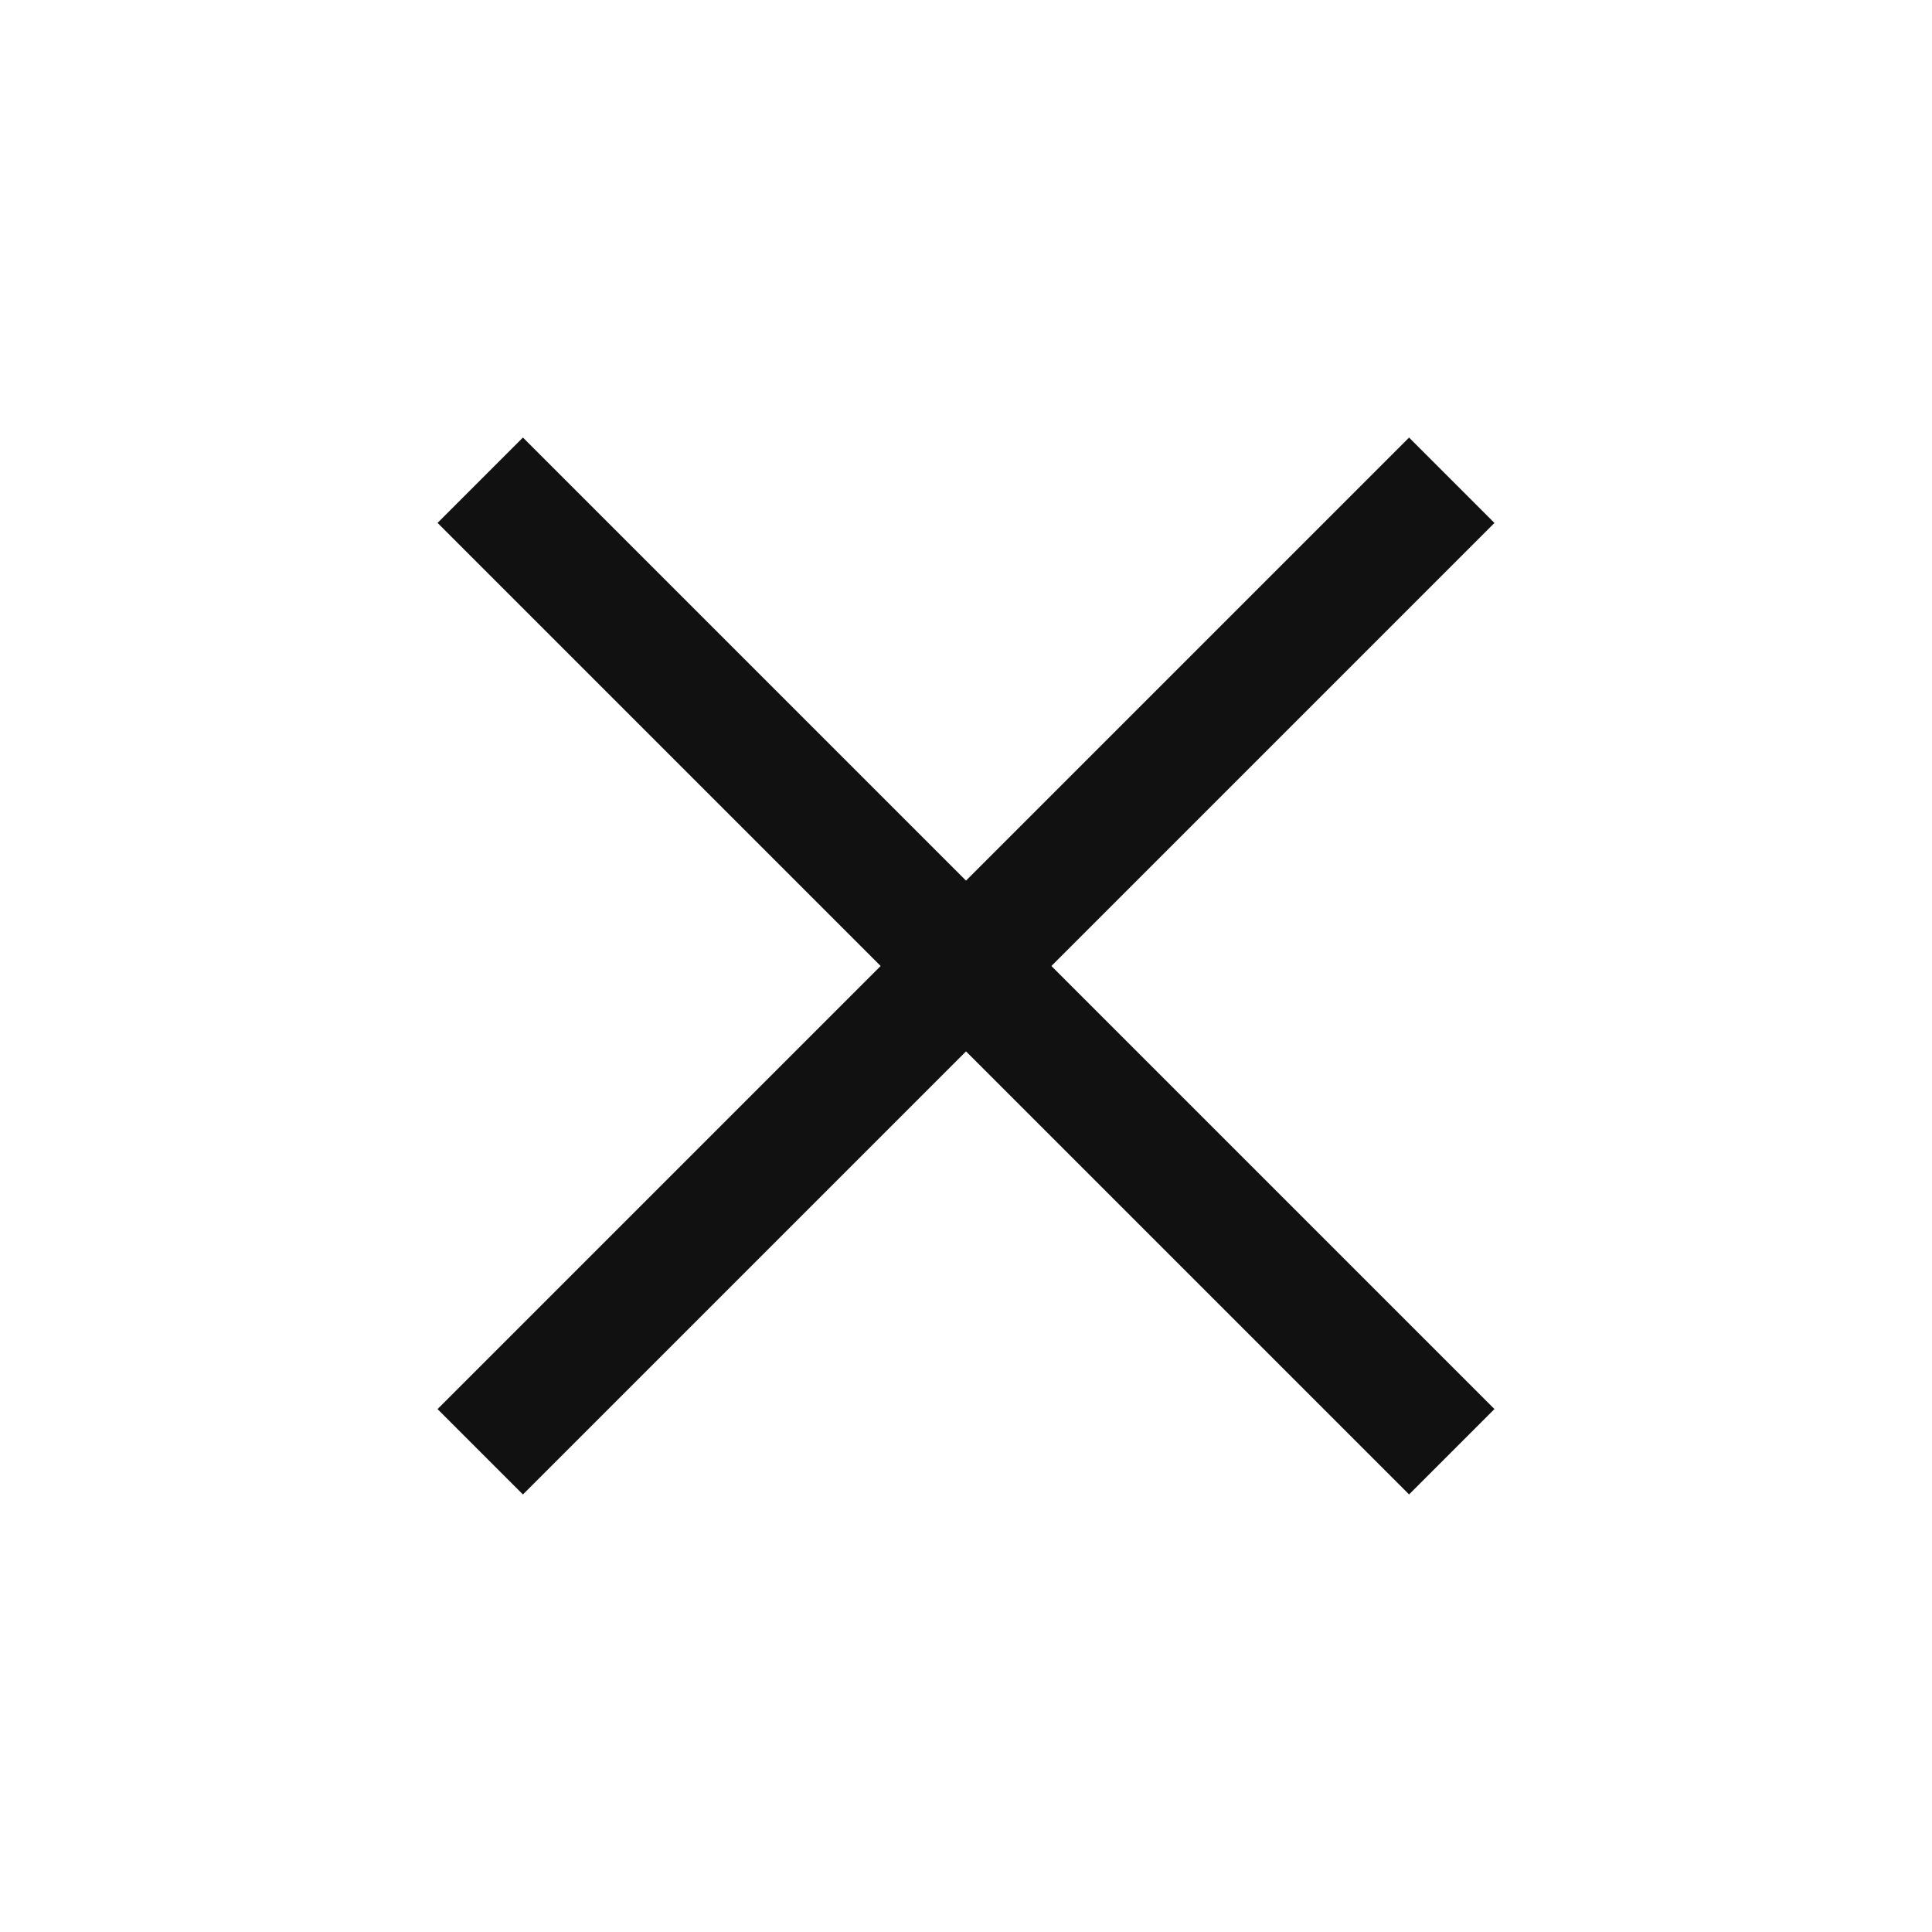
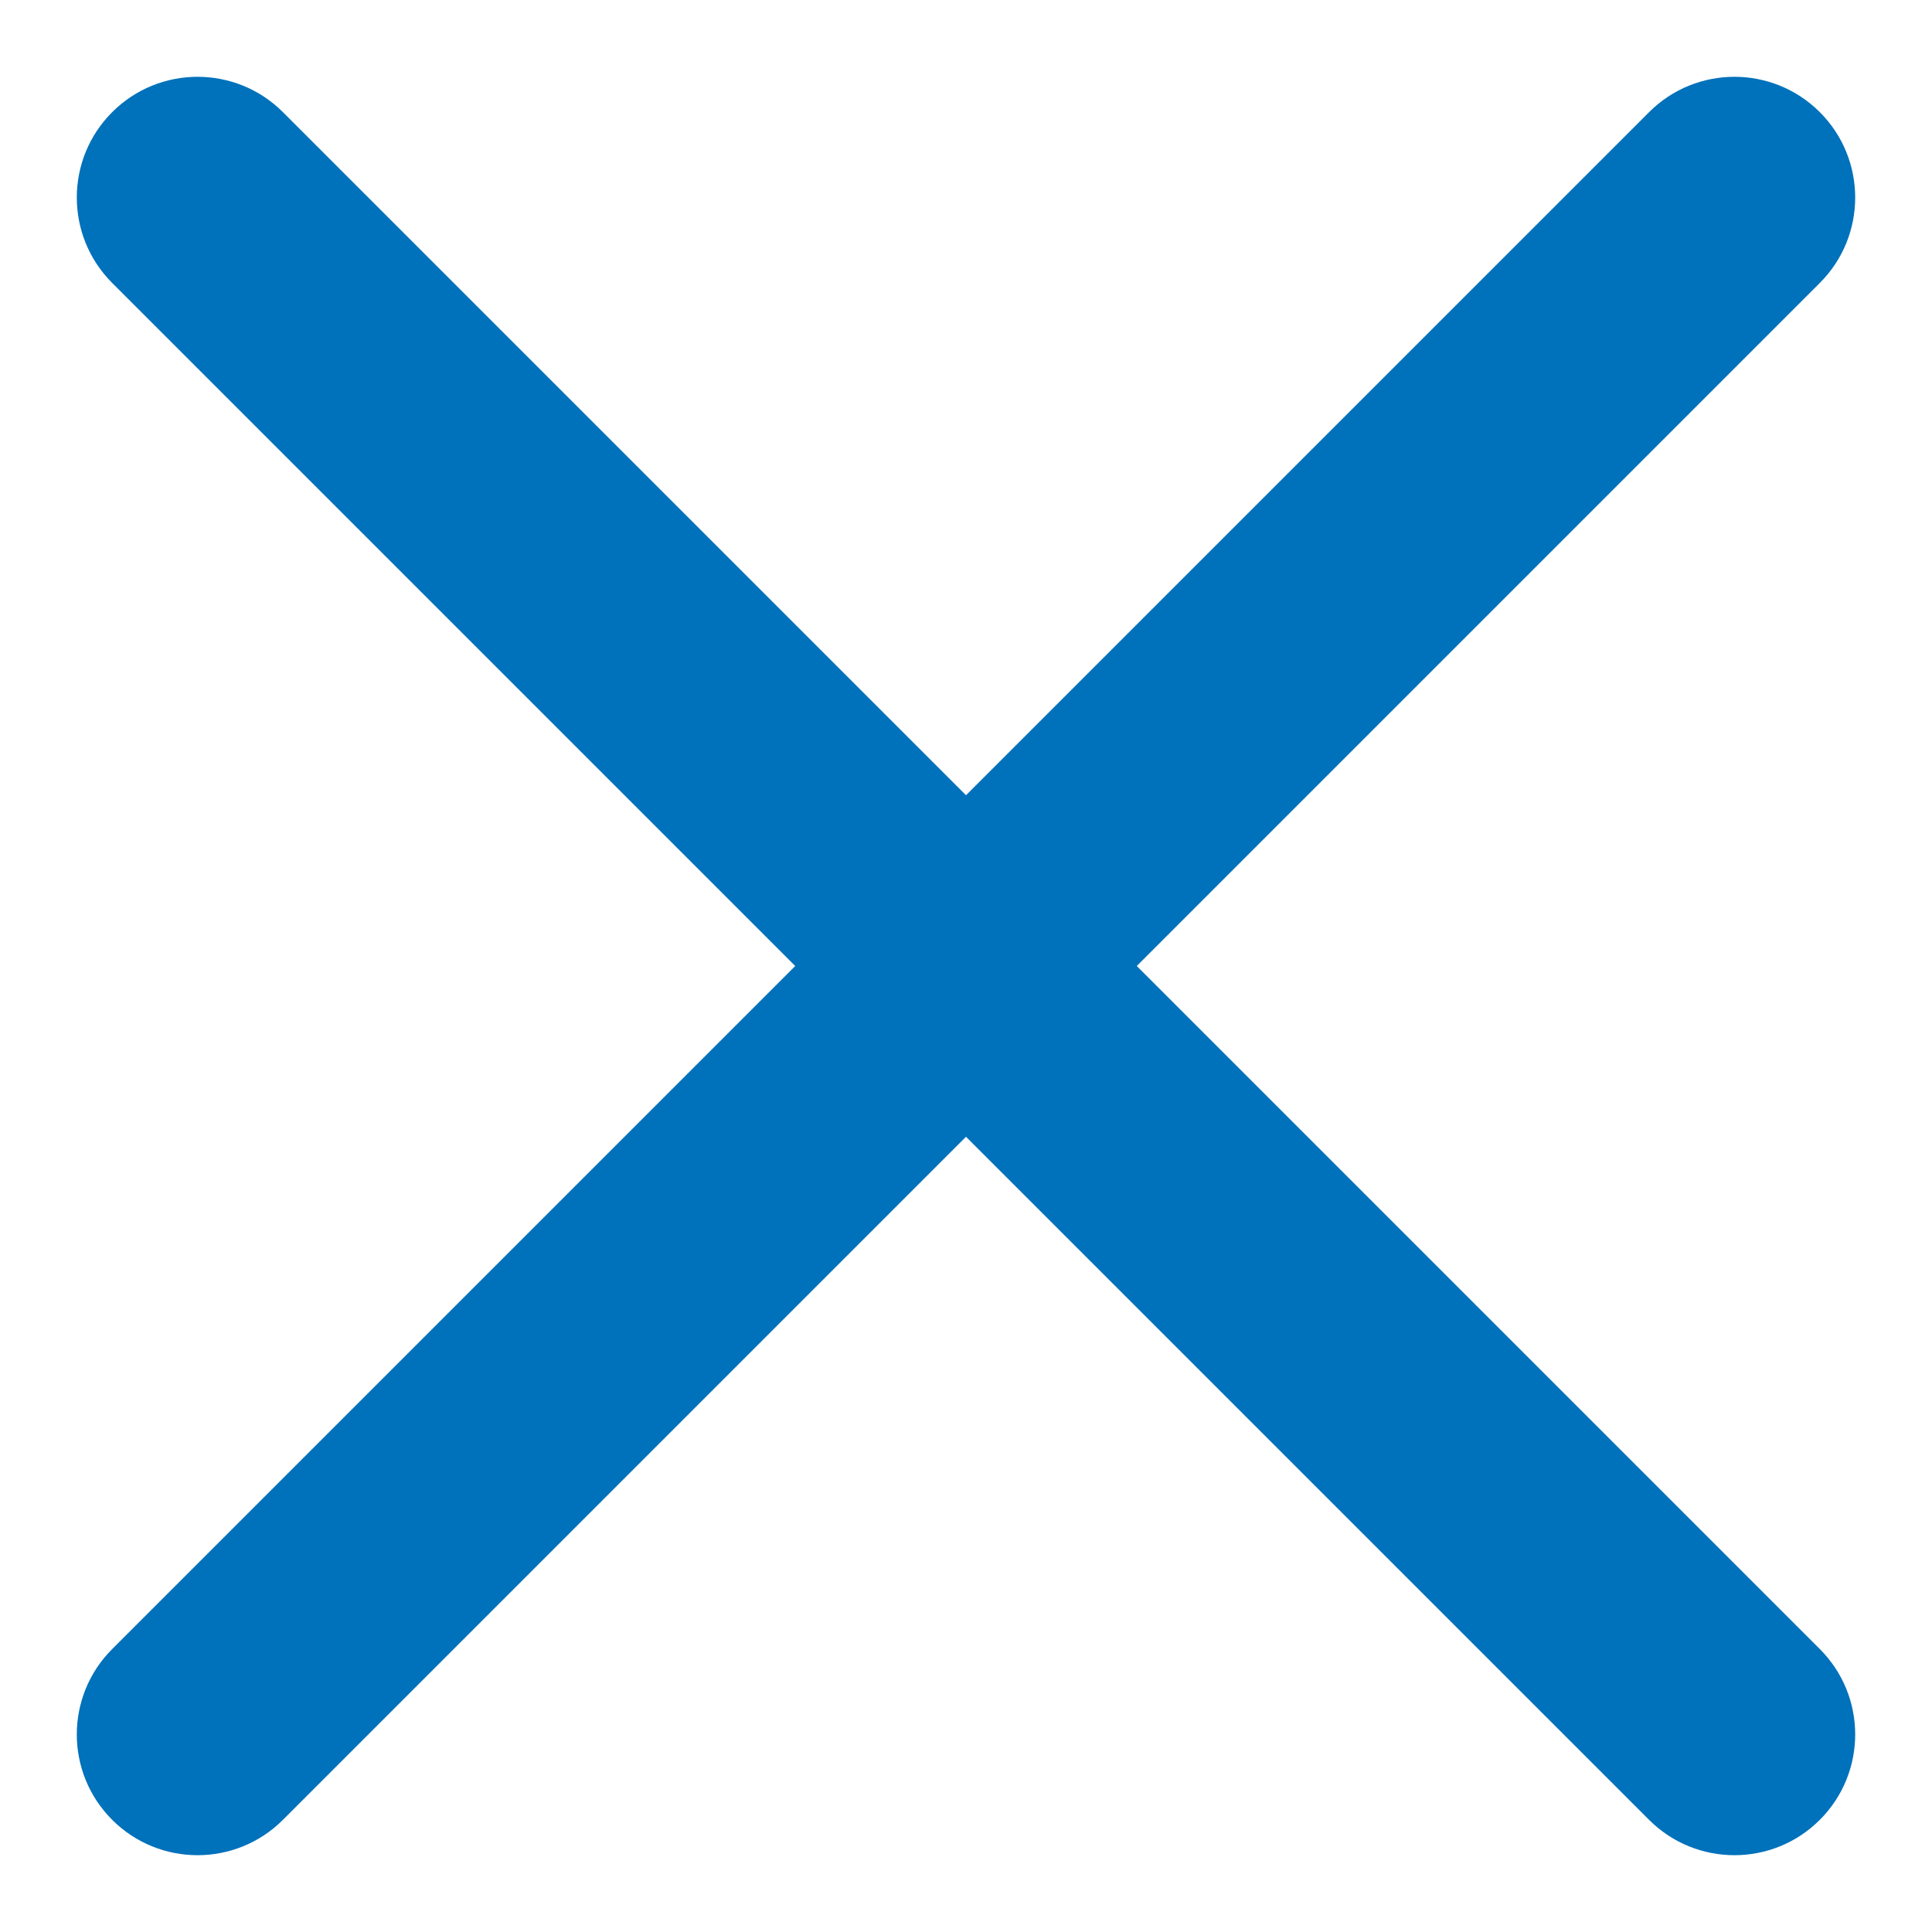
- <svg xmlns="http://www.w3.org/2000/svg" width="32px" height="32px" viewBox="0 0 32 32" version="1.1">
+ <svg xmlns="http://www.w3.org/2000/svg" width="16px" height="16px" viewBox="0 0 16 16" version="1.1">
  <defs />
-   <g id="features/search" stroke="none" stroke-width="2" fill="none" fill-rule="evenodd" stroke-linecap="square">
-     <g id="close" stroke="#111111">
-       <g id="Group-3">
-         <g transform="translate(16, 16) rotate(-45) translate(-16, -16) translate(5.189189, 5.189189)">
-           <path d="M10.811,0.432 L10.811,21.189" id="Line" />
-           <path d="M0.432,10.811 L21.189,10.811" id="Line-Copy-2" />
-         </g>
+   <g id="Page-1" stroke="none" stroke-width="1" fill="none" fill-rule="evenodd">
+     <g id="iPhone-SE-Copy-13" transform="translate(-283, -45)" fill="#0071BB">
+       <g id="X" transform="translate(283, 45)">
+         <rect id="Rectangle-6" transform="translate(8, 8) rotate(45) translate(-8, -8) " x="-2" y="7" width="20" height="2" rx="1" />
+         <rect id="Rectangle-6" transform="translate(8, 8) rotate(-45) translate(-8, -8) " x="-2" y="7" width="20" height="2" rx="1" />
      </g>
    </g>
  </g>
</svg>
